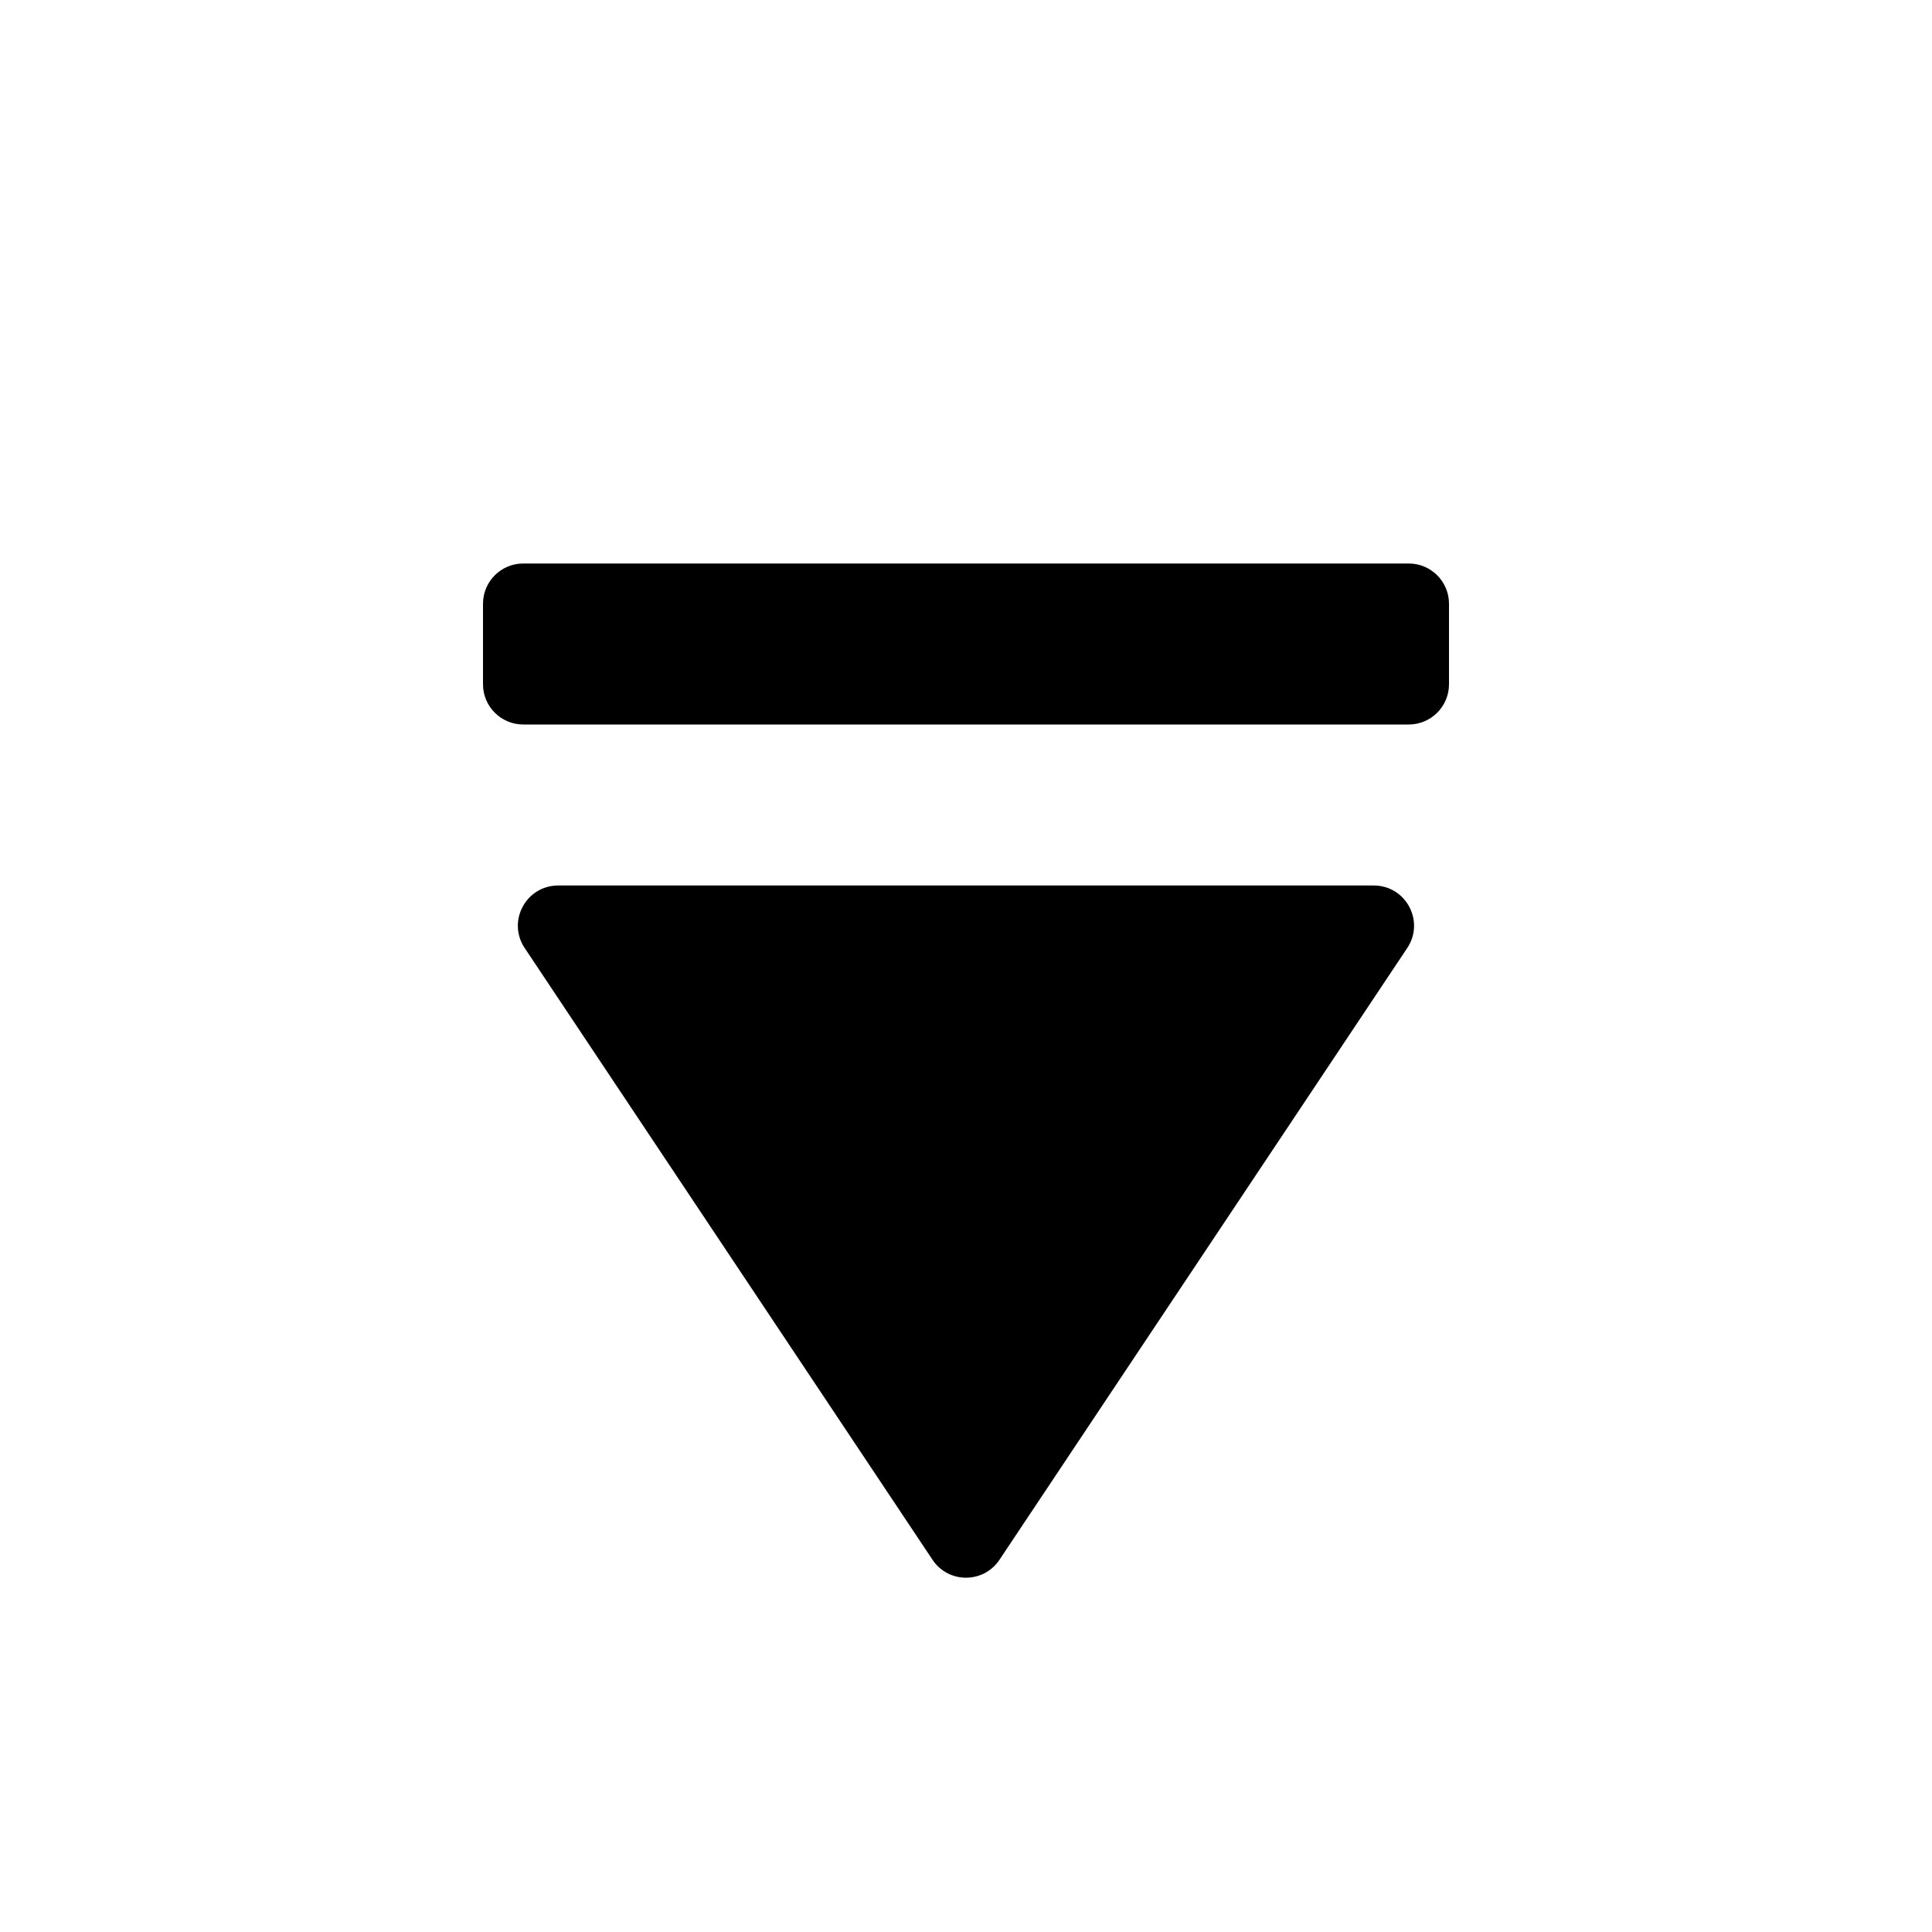
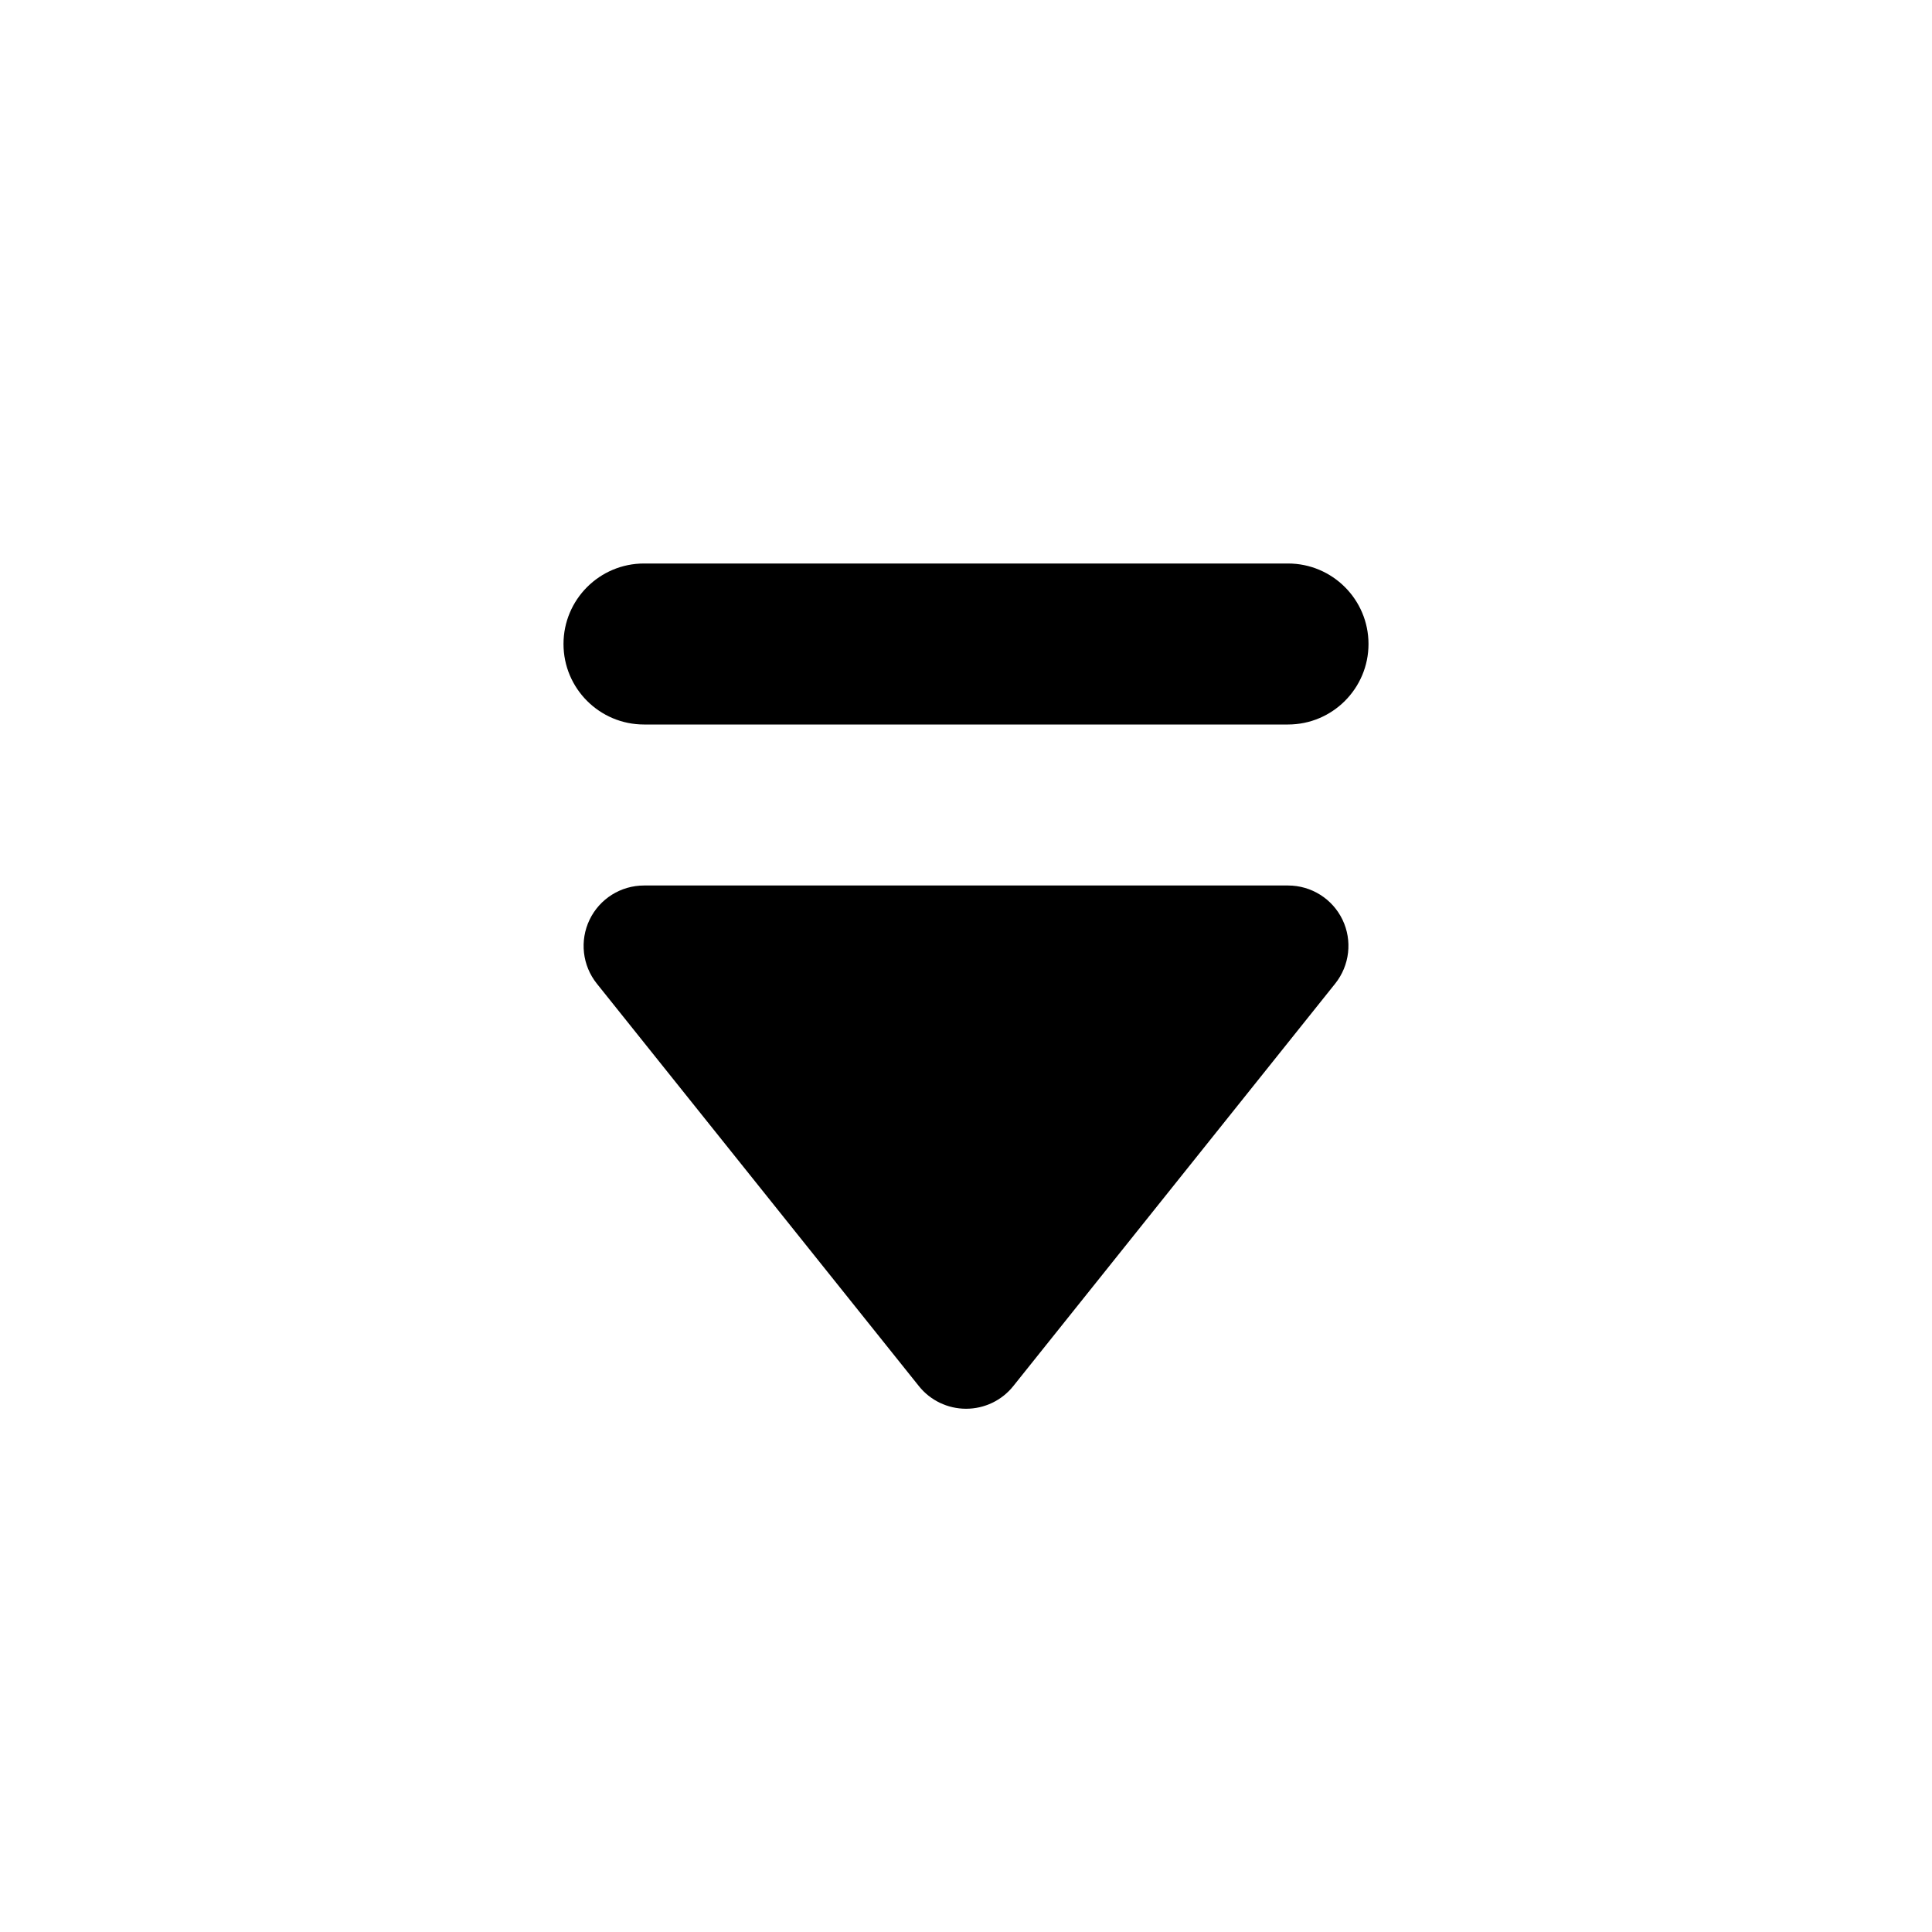
<svg xmlns="http://www.w3.org/2000/svg" width="24" height="24" viewBox="0 0 24 24" class="wd-icon wd-icon-caret-bottom-small" role="presentation">
  <g>
-     <path d="M17.065 11C17.465 11 17.703 11.445 17.481 11.777L12.416 19.376C12.218 19.673 11.782 19.673 11.584 19.376L6.518 11.777C6.296 11.445 6.534 11 6.934 11H17.065Z" fill="oklch(0.352 0 0 / 1)" class="wd-icon-fill" />
-     <path d="M17.5 7C17.776 7 18 7.224 18 7.5V8.5C18 8.776 17.776 9 17.5 9H6.5C6.224 9 6 8.776 6 8.5V7.5C6 7.224 6.224 7 6.5 7H17.5Z" fill="oklch(0.352 0 0 / 1)" class="wd-icon-fill" />
+     <path d="M16 9C16.552 9 17 8.552 17 8C17 7.448 16.552 7 16 7H8C7.448 7 7 7.448 7 8C7 8.552 7.448 9 8 9H16Z" fill="oklch(0.352 0 0 / 1)" class="wd-icon-fill" />
+     <path d="M12.001 17.5C12.229 17.5 12.445 17.397 12.587 17.219L16.586 12.219C16.766 11.994 16.802 11.685 16.677 11.425C16.552 11.165 16.289 11 16.001 11H8C7.712 11 7.449 11.165 7.324 11.425C7.199 11.685 7.234 11.994 7.414 12.219L11.415 17.219C11.557 17.397 11.773 17.5 12.001 17.5Z" fill="oklch(0.352 0 0 / 1)" class="wd-icon-fill" />
  </g>
</svg>
